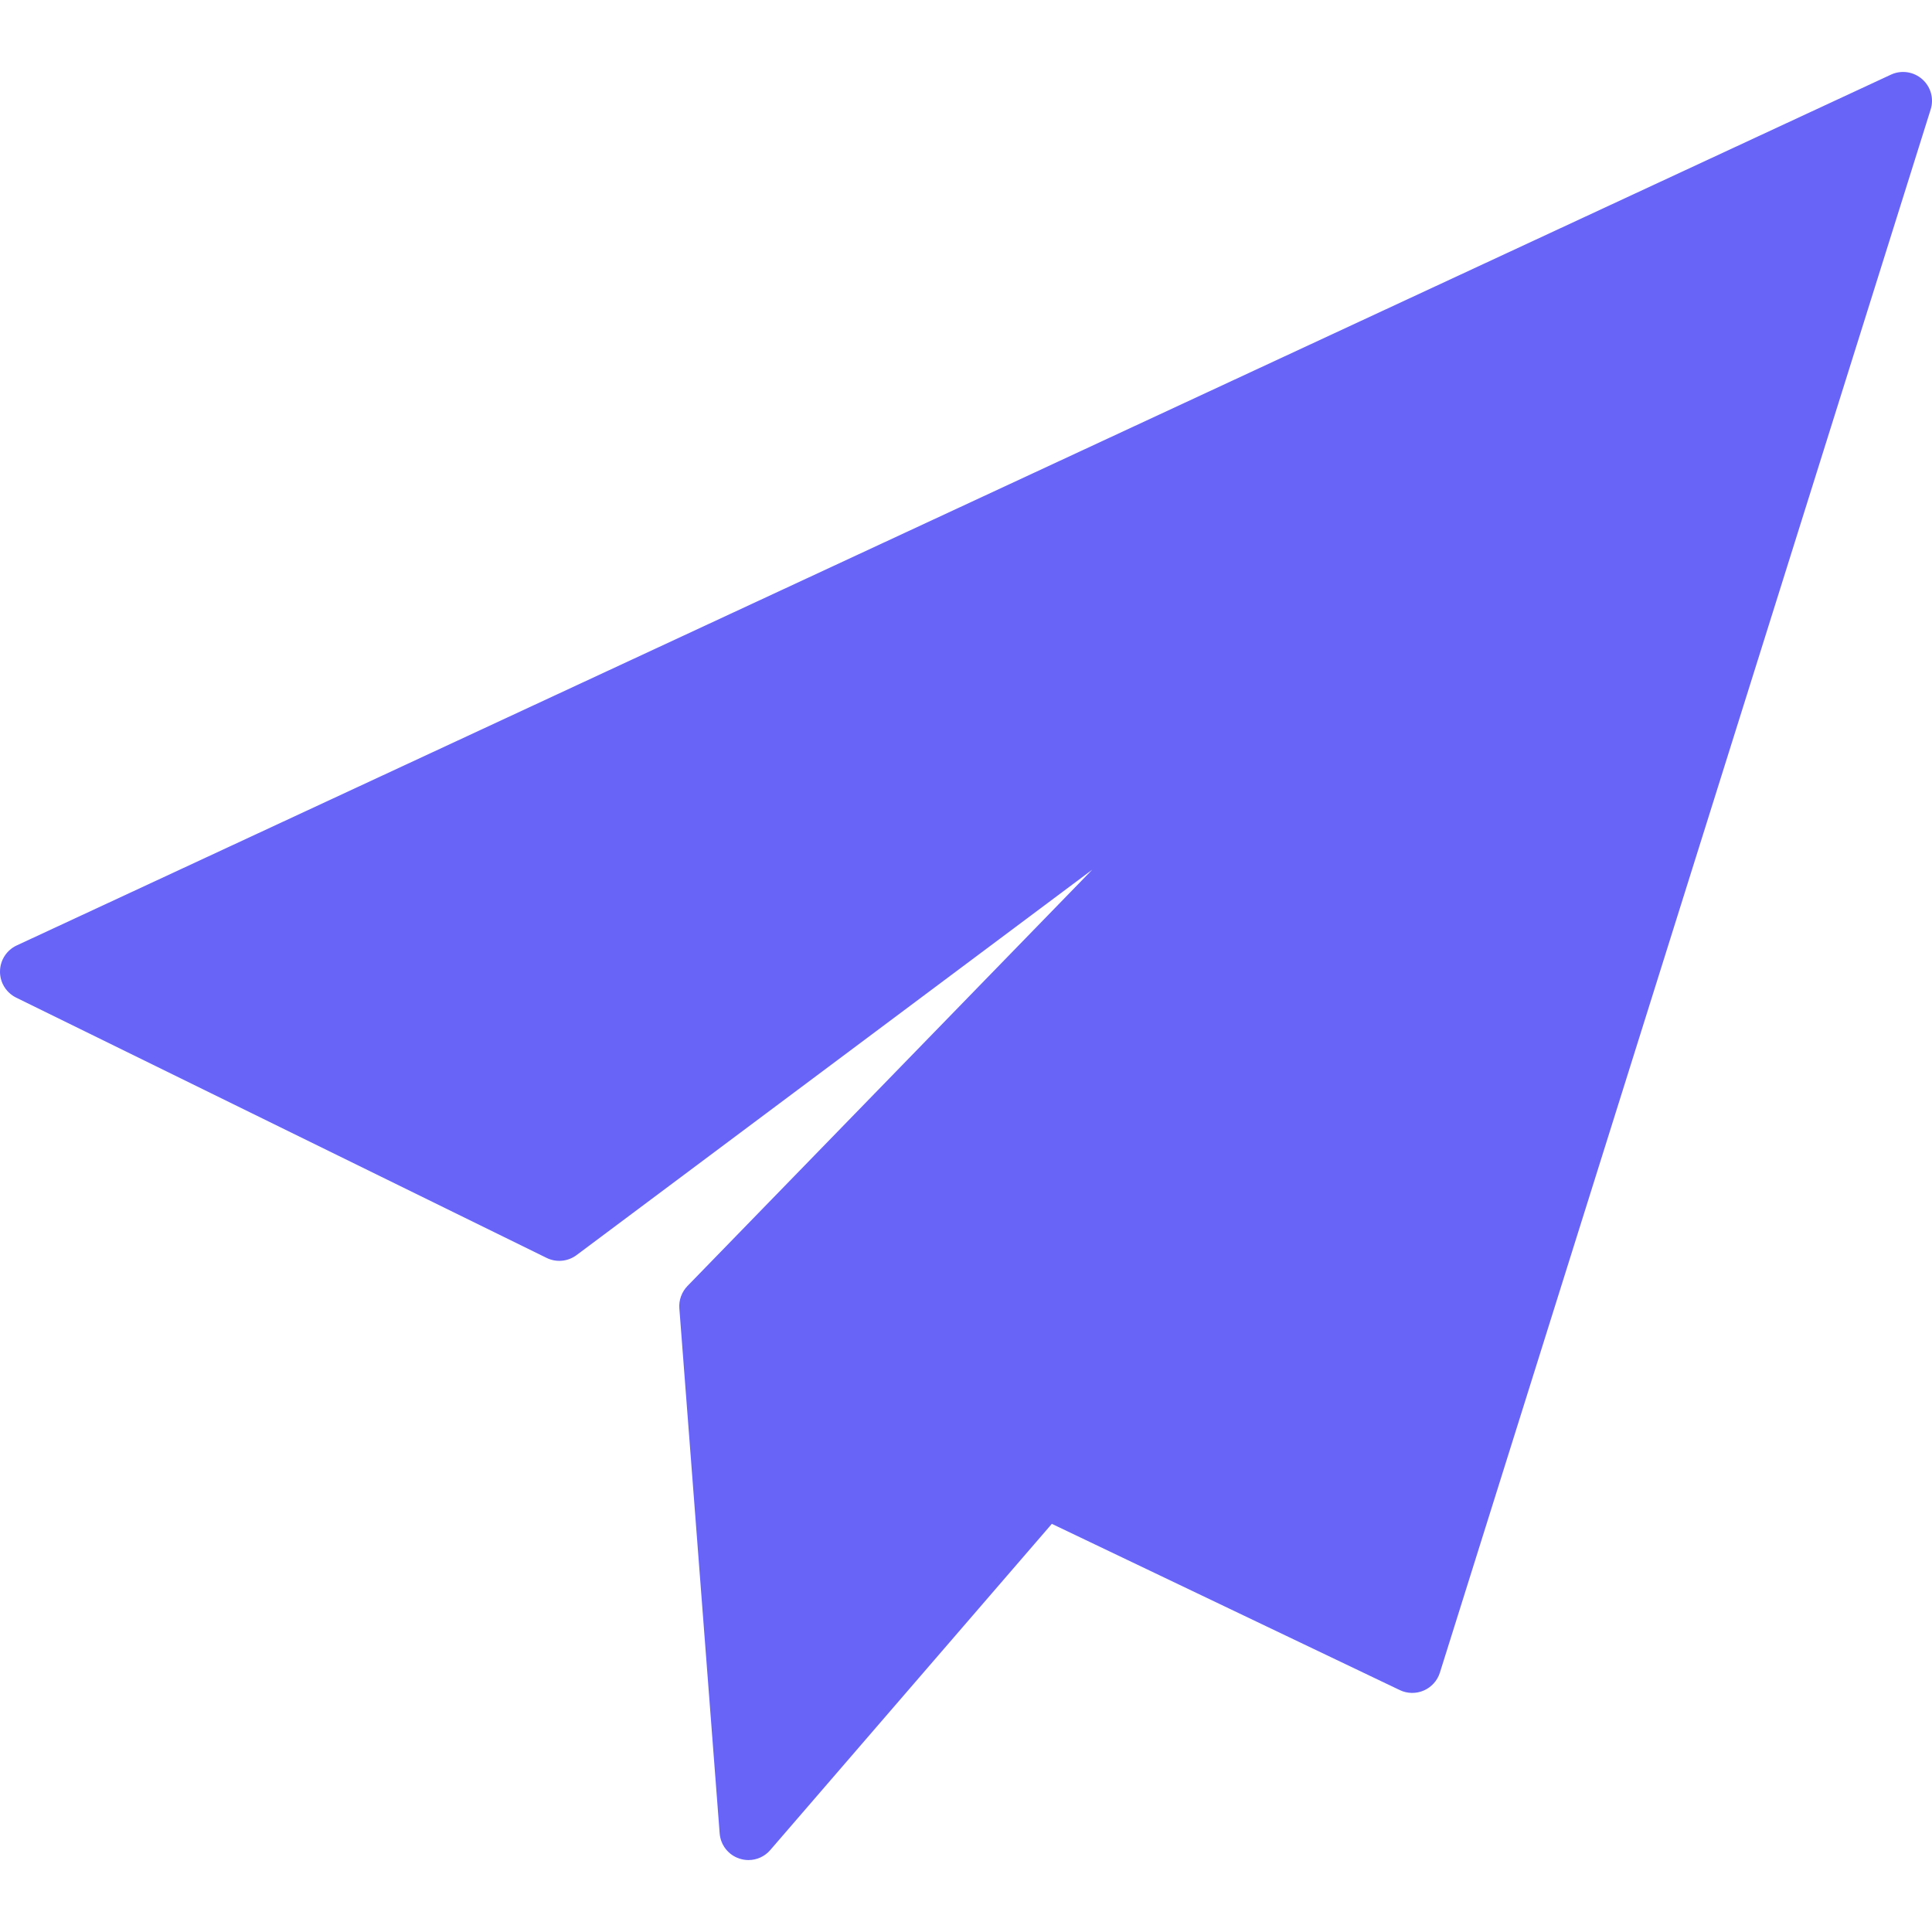
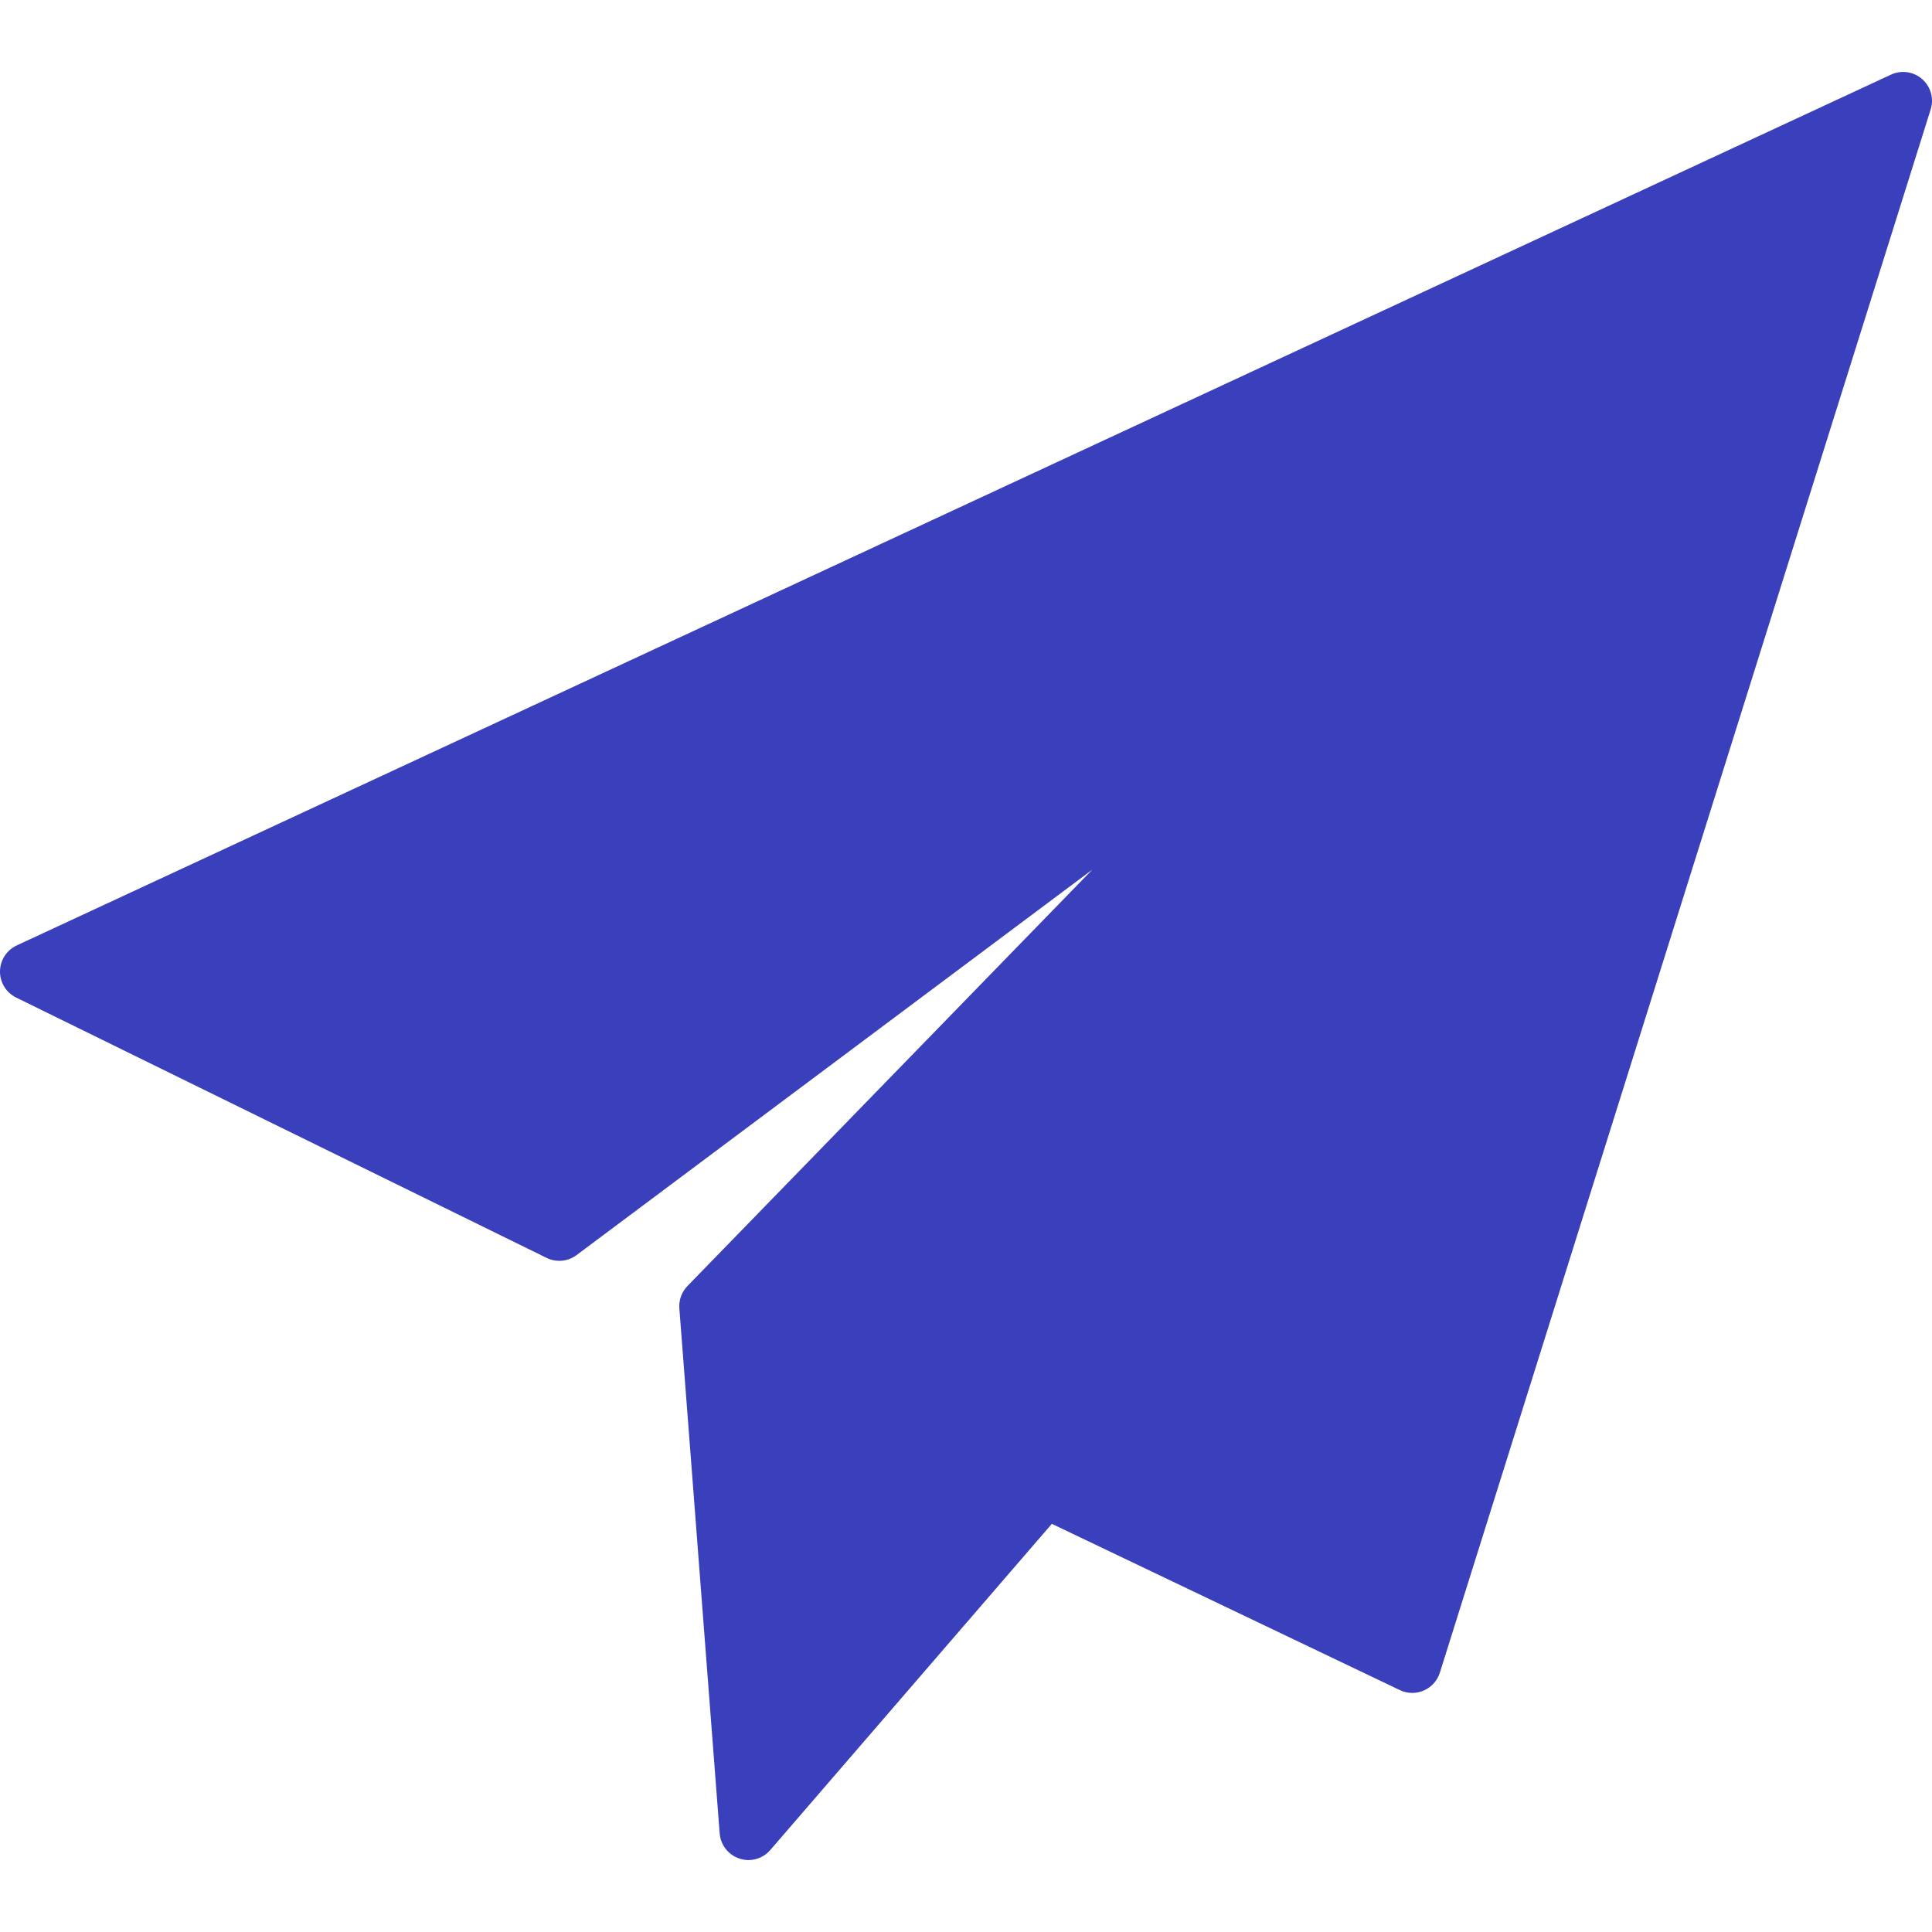
<svg xmlns="http://www.w3.org/2000/svg" width="30" height="30" viewBox="0 0 30 30" fill="none">
-   <path d="M29.847 1.229C29.714 1.112 29.524 1.084 29.363 1.159L0.259 14.681C0.103 14.754 0.002 14.91 2.67838e-05 15.083C-0.002 15.256 0.096 15.414 0.251 15.491L8.487 19.532C8.638 19.607 8.818 19.59 8.953 19.489L16.961 13.504L10.674 19.97C10.585 20.063 10.539 20.189 10.549 20.317L11.175 28.469C11.189 28.649 11.31 28.804 11.482 28.86C11.528 28.875 11.575 28.883 11.622 28.883C11.75 28.883 11.875 28.828 11.961 28.727L16.333 23.662L21.737 26.244C21.854 26.3 21.99 26.302 22.109 26.25C22.228 26.198 22.319 26.097 22.358 25.974L29.979 1.7C30.033 1.531 29.981 1.346 29.847 1.229Z" fill="#6864F7" />
+   <path d="M29.847 1.228C29.714 1.111 29.524 1.084 29.363 1.159L0.259 14.681C0.103 14.754 0.002 14.91 2.67838e-05 15.083C-0.002 15.256 0.096 15.414 0.251 15.49L8.487 19.532C8.638 19.606 8.818 19.59 8.953 19.489L16.961 13.504L10.674 19.97C10.585 20.062 10.539 20.189 10.549 20.317L11.175 28.468C11.189 28.649 11.31 28.803 11.482 28.86C11.528 28.875 11.575 28.883 11.622 28.883C11.75 28.883 11.875 28.828 11.961 28.727L16.333 23.662L21.737 26.244C21.854 26.3 21.99 26.302 22.109 26.25C22.228 26.198 22.319 26.097 22.358 25.973L29.979 1.7C30.033 1.53 29.981 1.346 29.847 1.228Z" fill="#3A3FBB" />
</svg>
